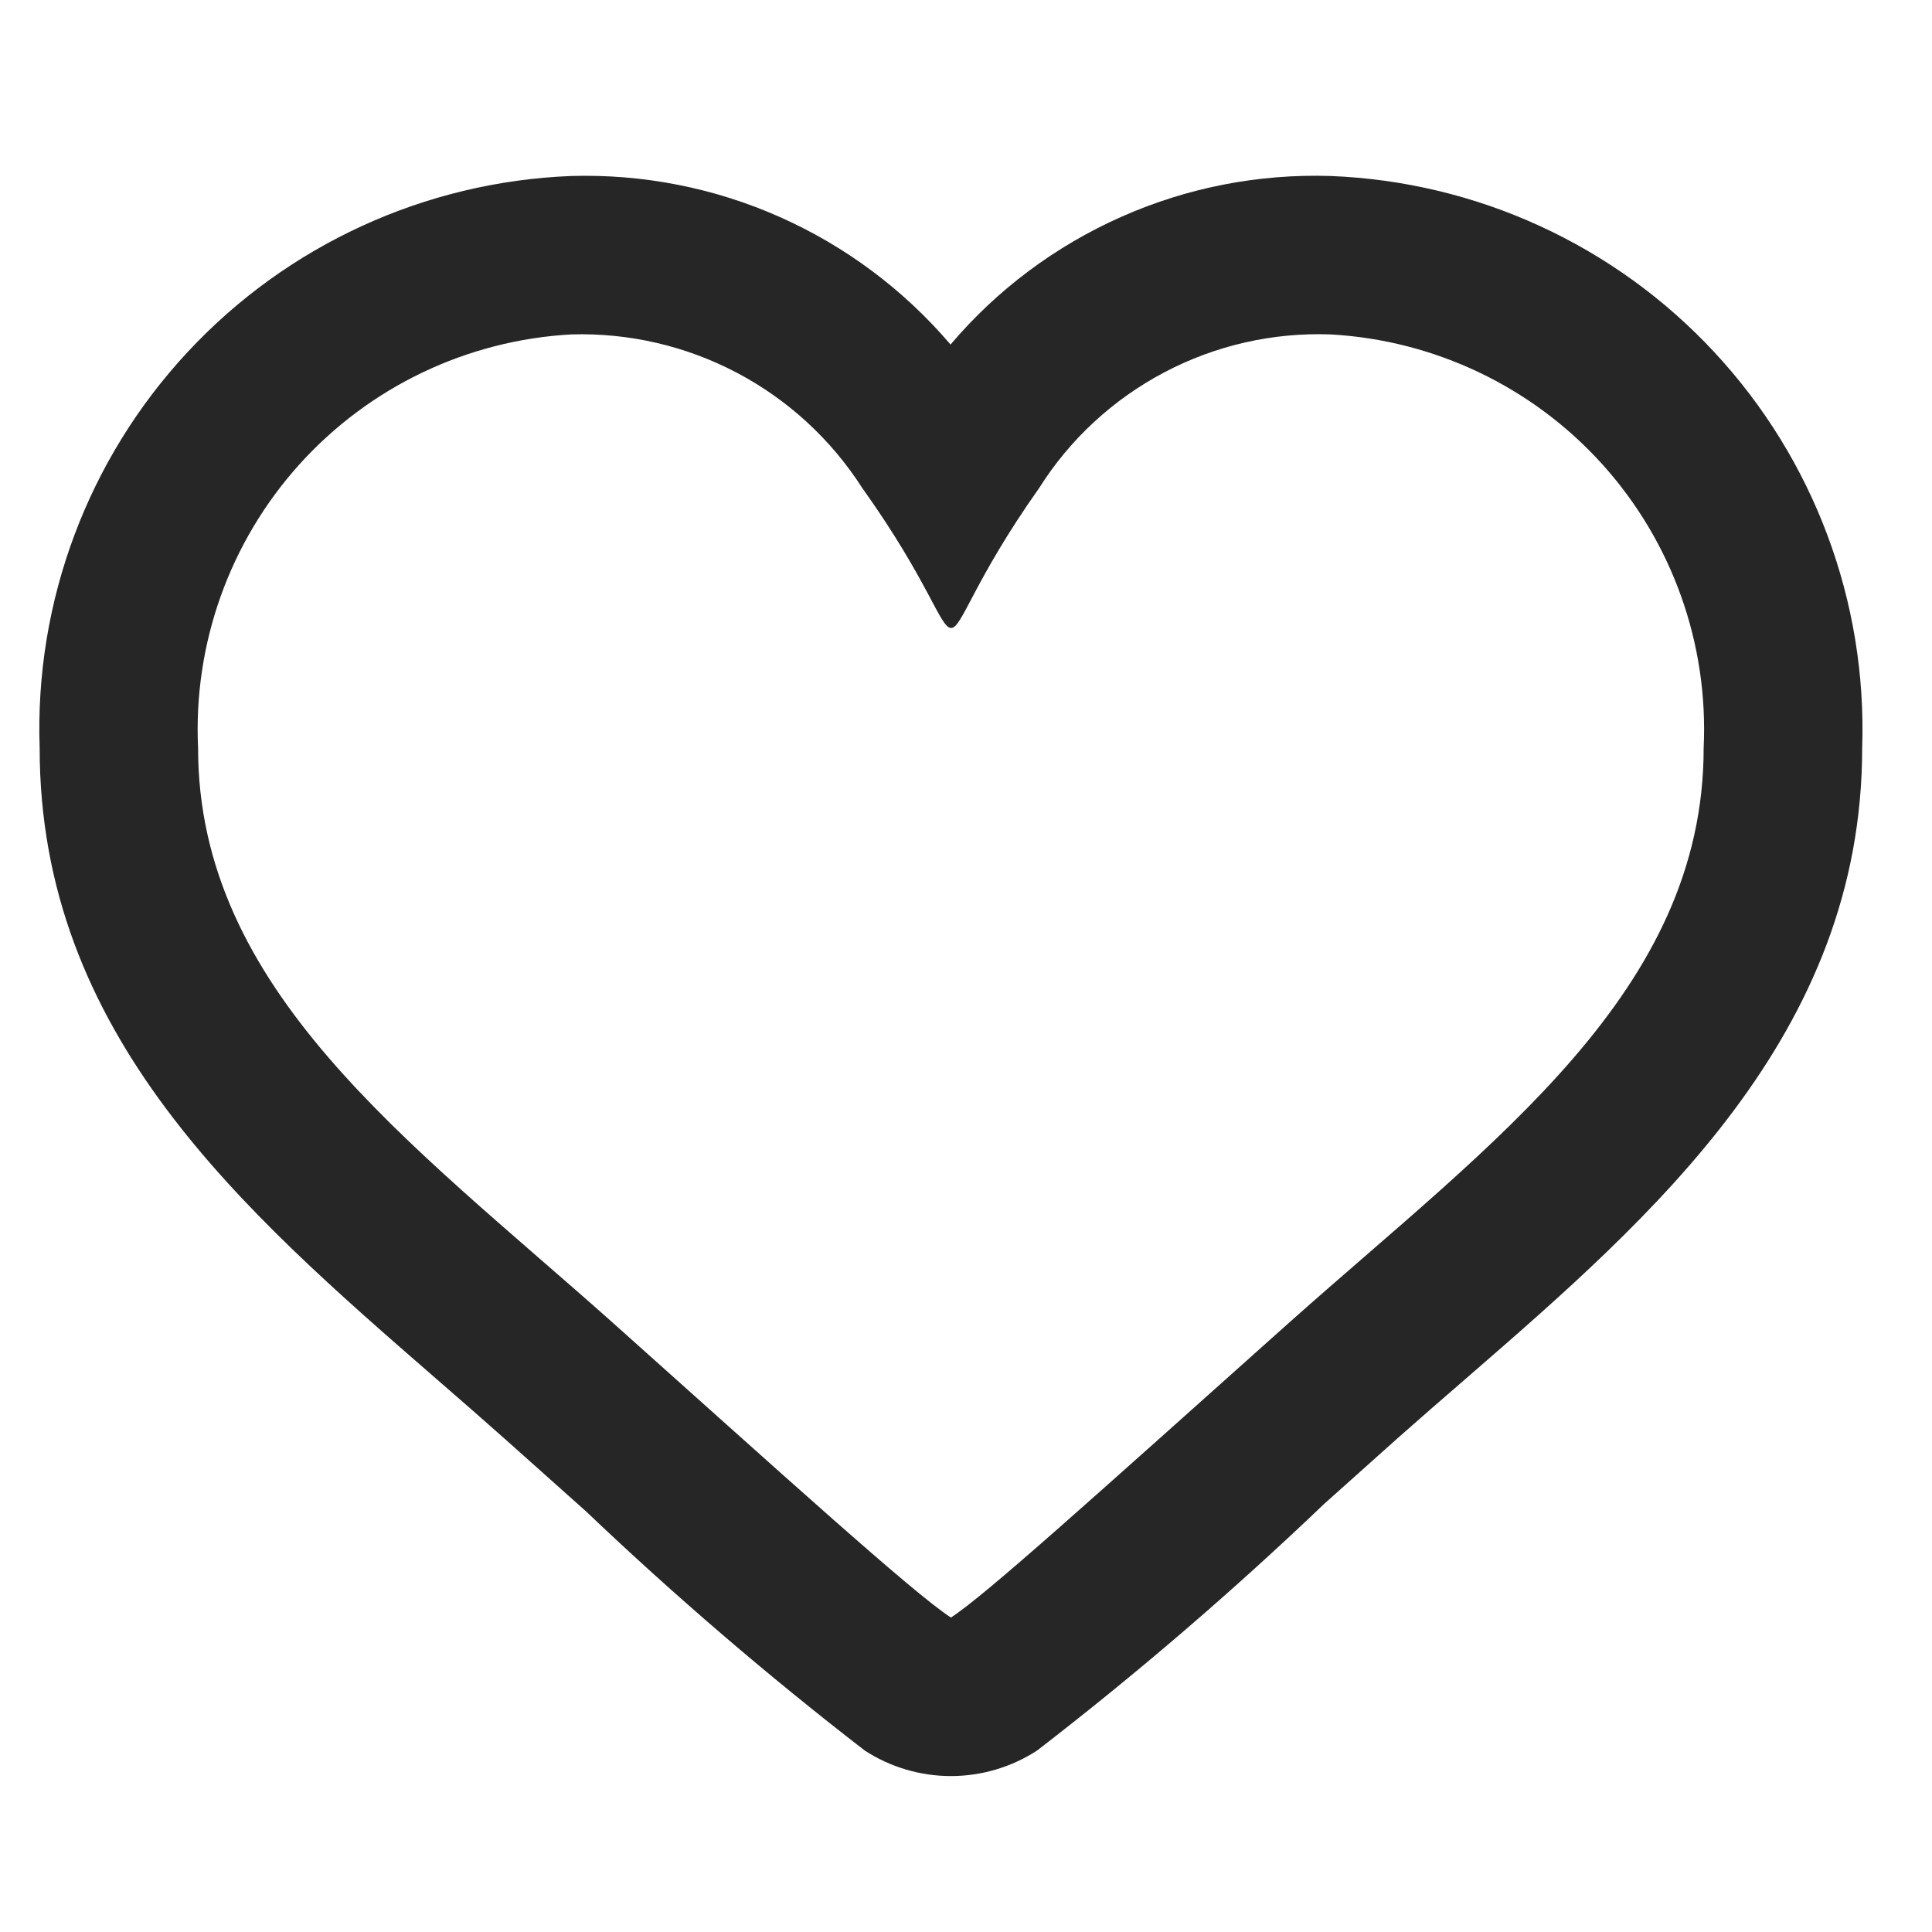
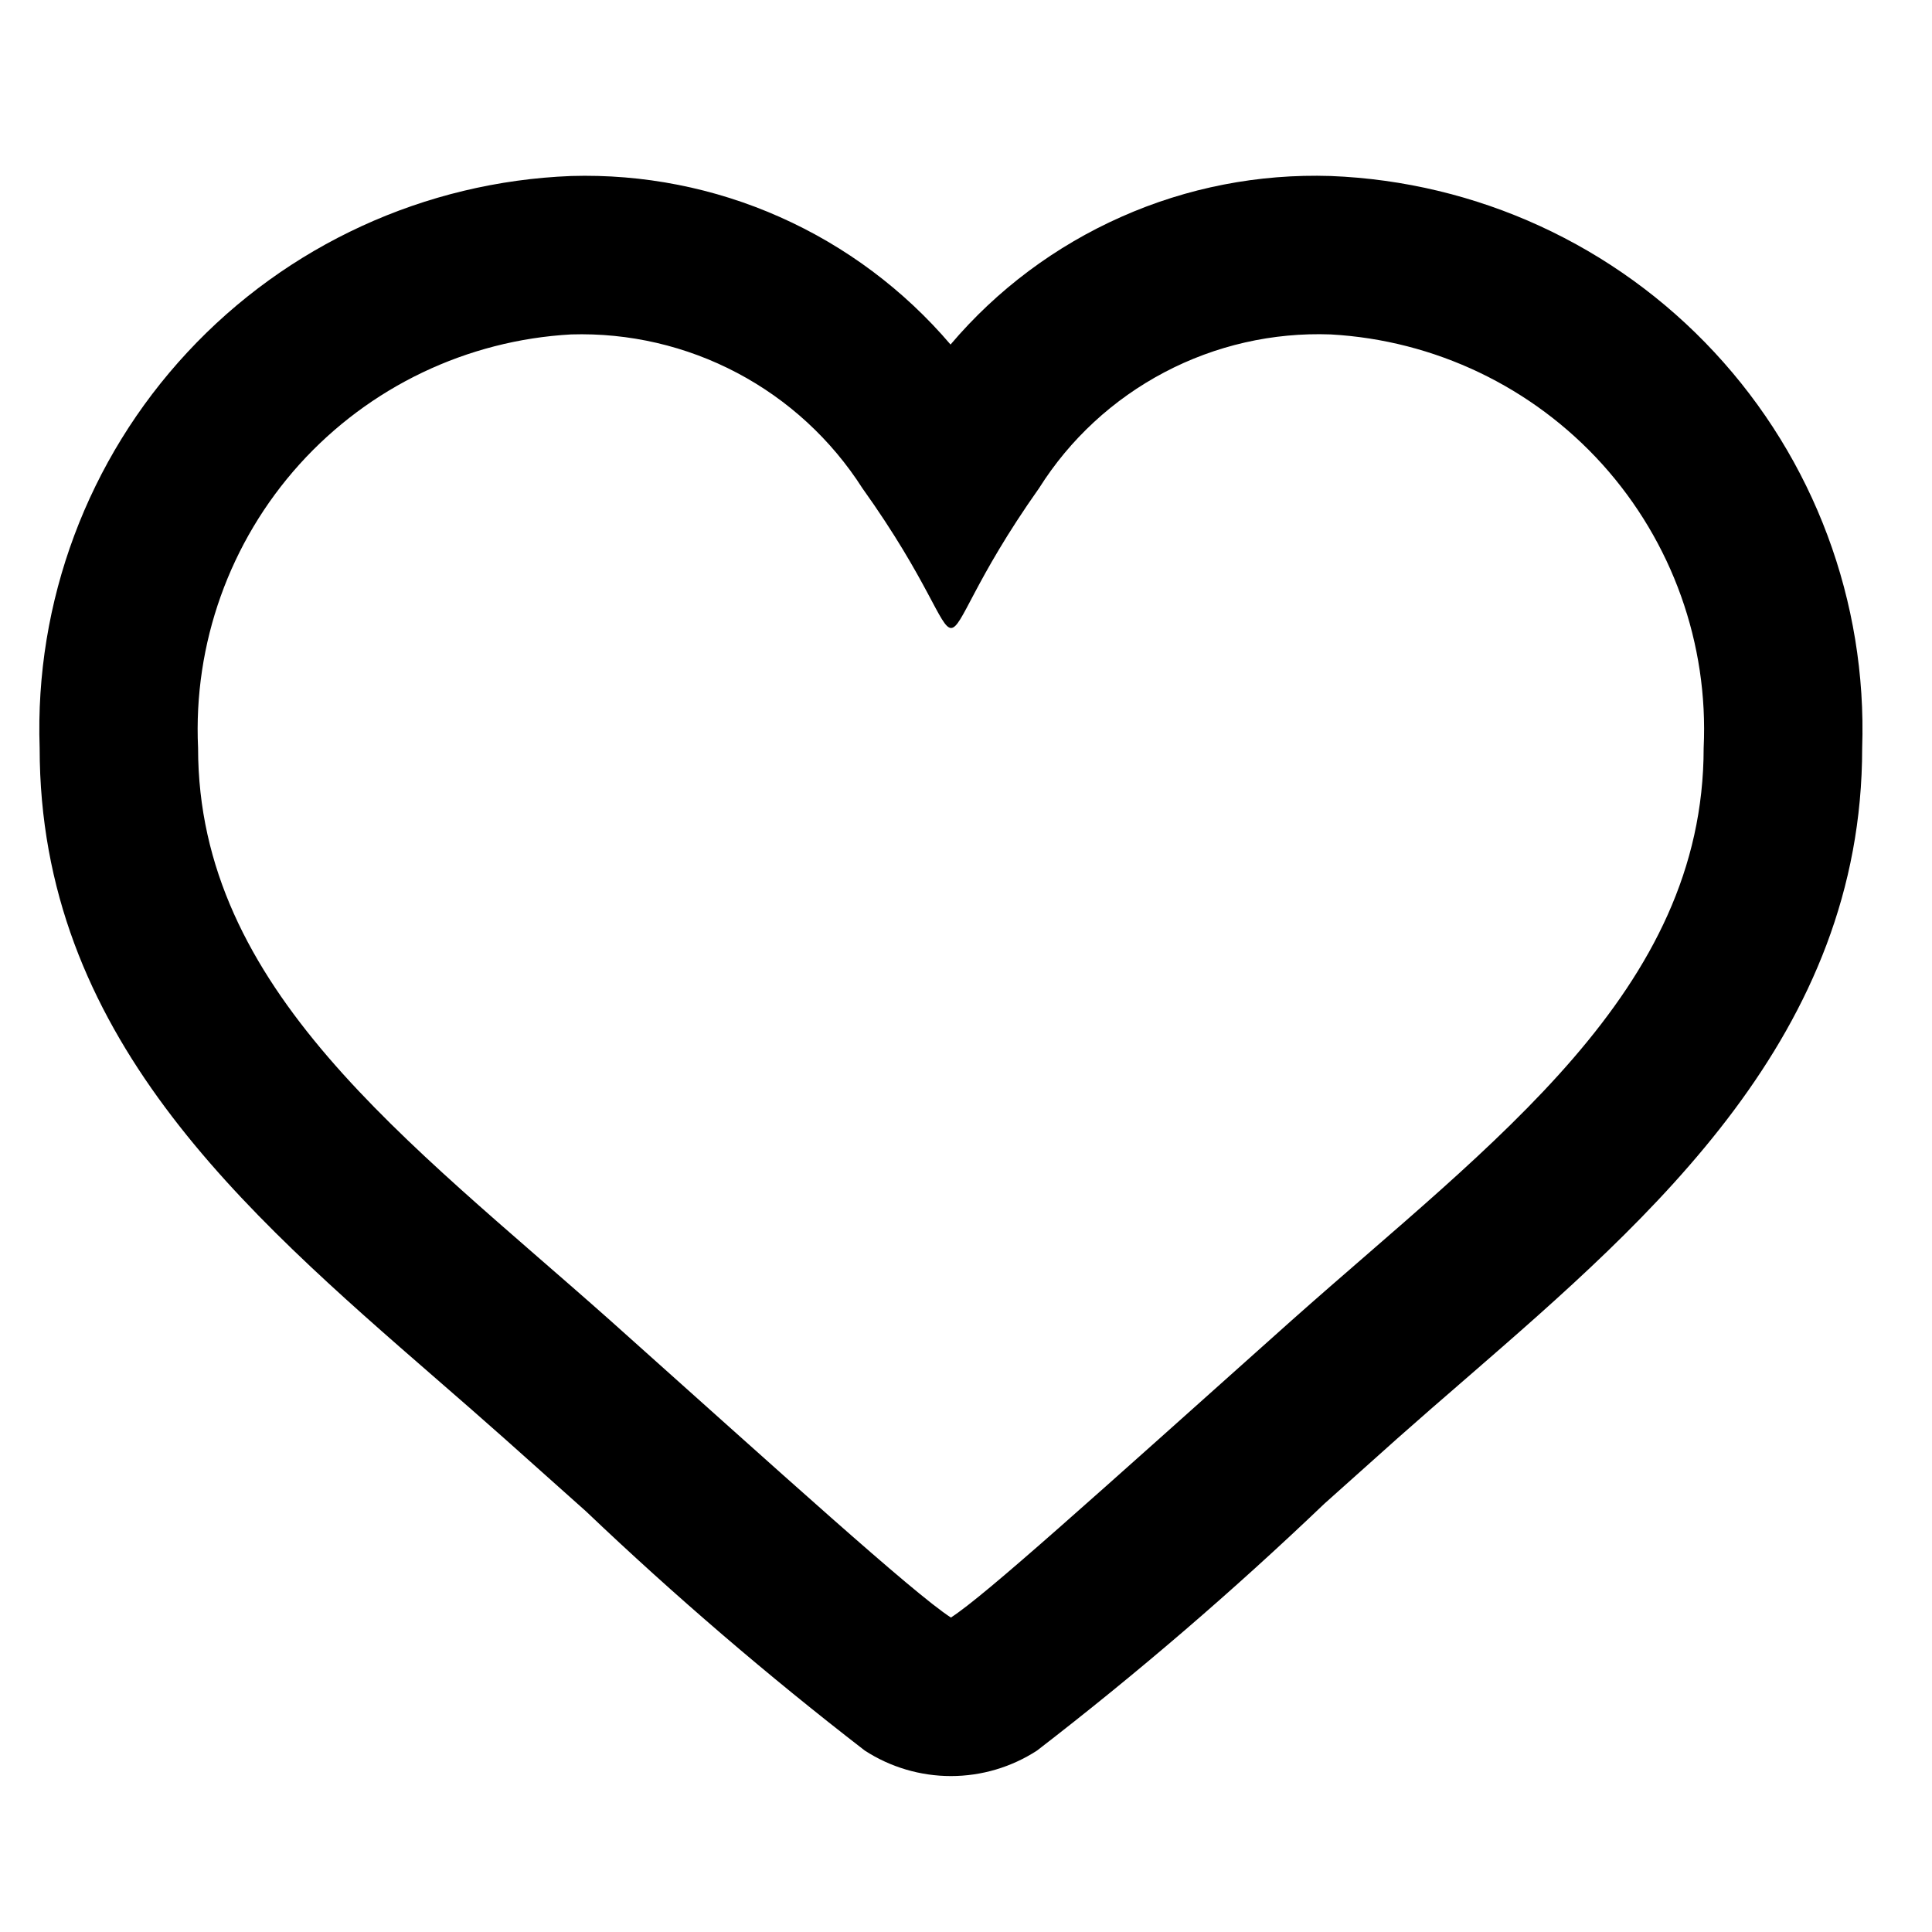
- <svg xmlns="http://www.w3.org/2000/svg" width="21" height="21" viewBox="0 0 21 21" fill="none">
-   <path d="M14.463 3.635C15.595 3.698 16.657 4.205 17.417 5.047C18.176 5.889 18.572 6.997 18.518 8.13C18.518 10.776 16.234 12.401 14.042 14.35C11.879 16.282 10.713 17.338 10.336 17.582C9.925 17.316 8.49 16.012 6.63 14.35C4.428 12.393 2.153 10.752 2.153 8.13C2.1 6.997 2.496 5.889 3.255 5.047C4.015 4.205 5.076 3.698 6.208 3.635C6.836 3.616 7.457 3.76 8.012 4.053C8.567 4.346 9.036 4.778 9.374 5.307C10.097 6.319 10.218 6.826 10.338 6.826C10.459 6.826 10.578 6.319 11.295 5.305C11.63 4.773 12.1 4.34 12.656 4.047C13.212 3.754 13.835 3.612 14.463 3.635ZM14.463 1.913C13.681 1.888 12.903 2.039 12.188 2.357C11.473 2.674 10.838 3.148 10.332 3.745C9.825 3.15 9.192 2.677 8.479 2.36C7.765 2.042 6.989 1.89 6.208 1.913C4.619 1.975 3.119 2.664 2.037 3.829C0.954 4.994 0.376 6.54 0.431 8.13C0.431 11.239 2.627 13.149 4.75 14.994C4.994 15.206 5.24 15.42 5.485 15.638L6.37 16.428C7.334 17.346 8.346 18.214 9.4 19.028C9.679 19.209 10.004 19.305 10.336 19.305C10.668 19.305 10.993 19.209 11.272 19.028C12.36 18.189 13.402 17.294 14.395 16.345L15.189 15.635C15.442 15.411 15.698 15.188 15.952 14.969C17.962 13.224 20.241 11.248 20.241 8.13C20.295 6.54 19.718 4.994 18.635 3.829C17.553 2.664 16.053 1.975 14.463 1.913Z" fill="#262626" />
+ <svg xmlns="http://www.w3.org/2000/svg" width="21" height="21" viewBox="0 0 21 21" fill="currentColor">
+   <path d="M14.463 3.635C15.595 3.698 16.657 4.205 17.417 5.047C18.176 5.889 18.572 6.997 18.518 8.13C18.518 10.776 16.234 12.401 14.042 14.35C11.879 16.282 10.713 17.338 10.336 17.582C9.925 17.316 8.49 16.012 6.63 14.35C4.428 12.393 2.153 10.752 2.153 8.13C2.1 6.997 2.496 5.889 3.255 5.047C4.015 4.205 5.076 3.698 6.208 3.635C6.836 3.616 7.457 3.76 8.012 4.053C8.567 4.346 9.036 4.778 9.374 5.307C10.097 6.319 10.218 6.826 10.338 6.826C10.459 6.826 10.578 6.319 11.295 5.305C11.63 4.773 12.1 4.34 12.656 4.047C13.212 3.754 13.835 3.612 14.463 3.635ZM14.463 1.913C13.681 1.888 12.903 2.039 12.188 2.357C11.473 2.674 10.838 3.148 10.332 3.745C9.825 3.15 9.192 2.677 8.479 2.36C7.765 2.042 6.989 1.89 6.208 1.913C4.619 1.975 3.119 2.664 2.037 3.829C0.954 4.994 0.376 6.54 0.431 8.13C0.431 11.239 2.627 13.149 4.75 14.994C4.994 15.206 5.24 15.42 5.485 15.638L6.37 16.428C7.334 17.346 8.346 18.214 9.4 19.028C9.679 19.209 10.004 19.305 10.336 19.305C10.668 19.305 10.993 19.209 11.272 19.028C12.36 18.189 13.402 17.294 14.395 16.345L15.189 15.635C15.442 15.411 15.698 15.188 15.952 14.969C17.962 13.224 20.241 11.248 20.241 8.13C20.295 6.54 19.718 4.994 18.635 3.829C17.553 2.664 16.053 1.975 14.463 1.913Z" />
</svg>
